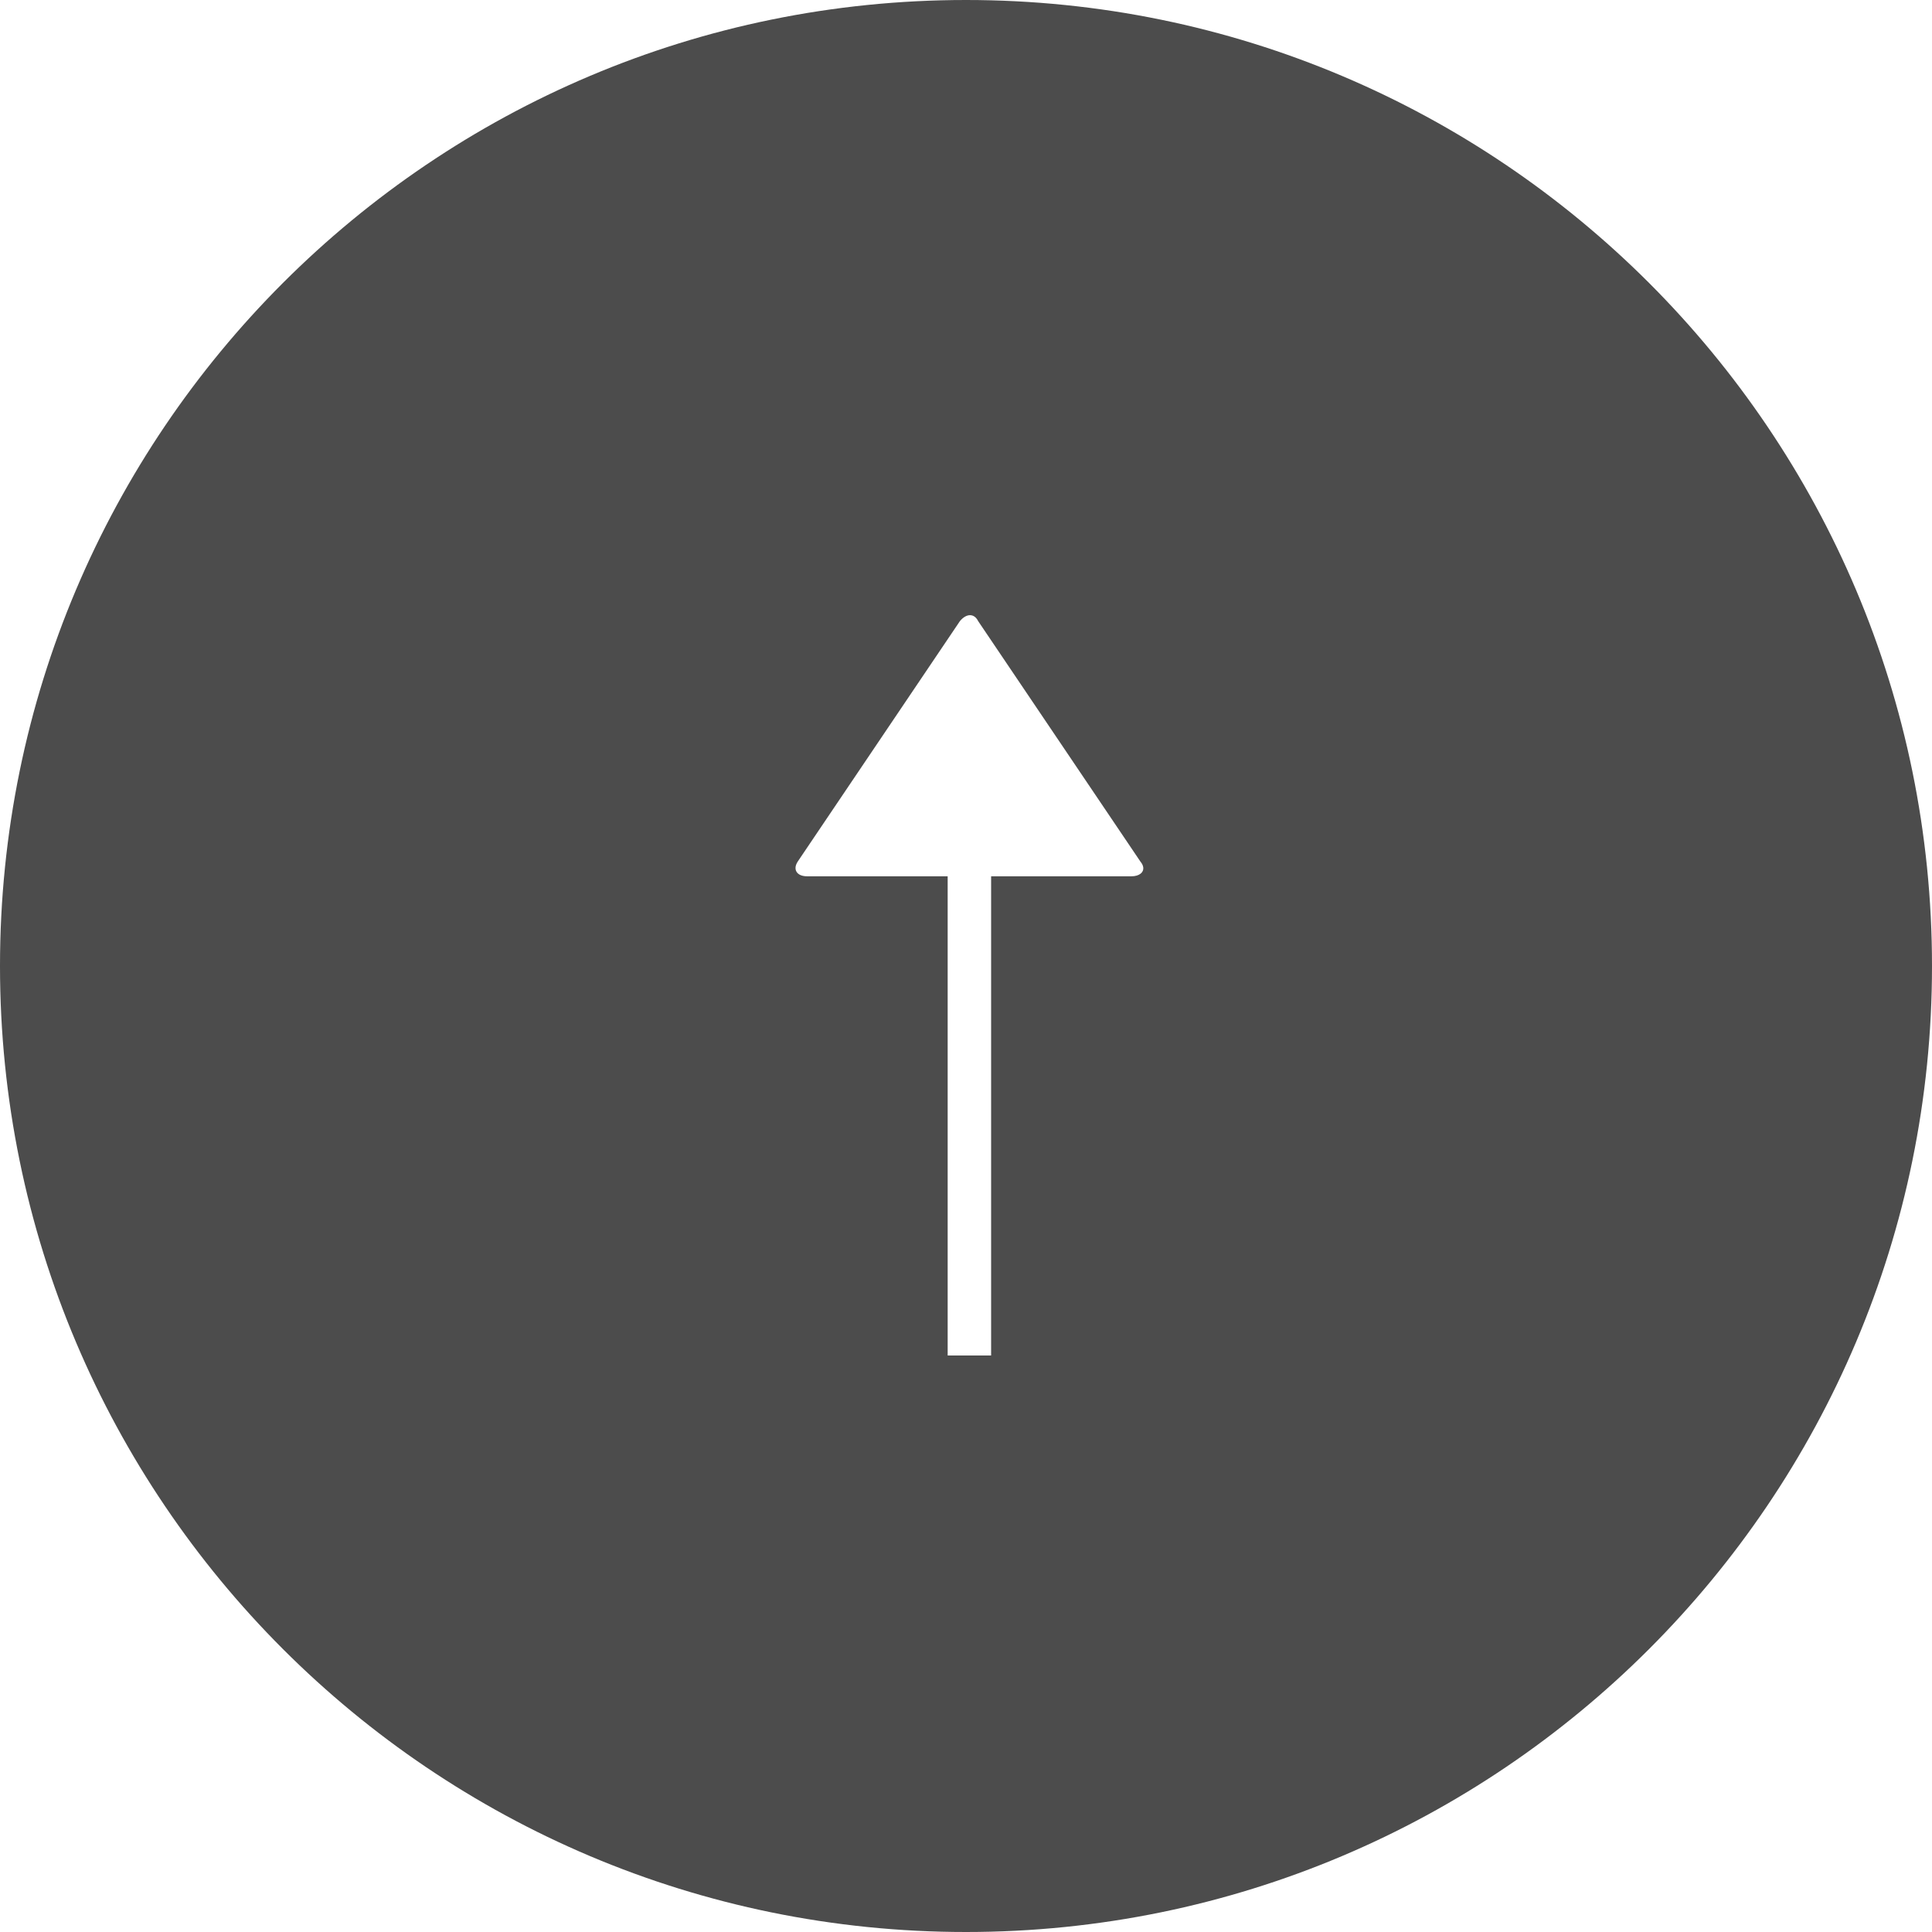
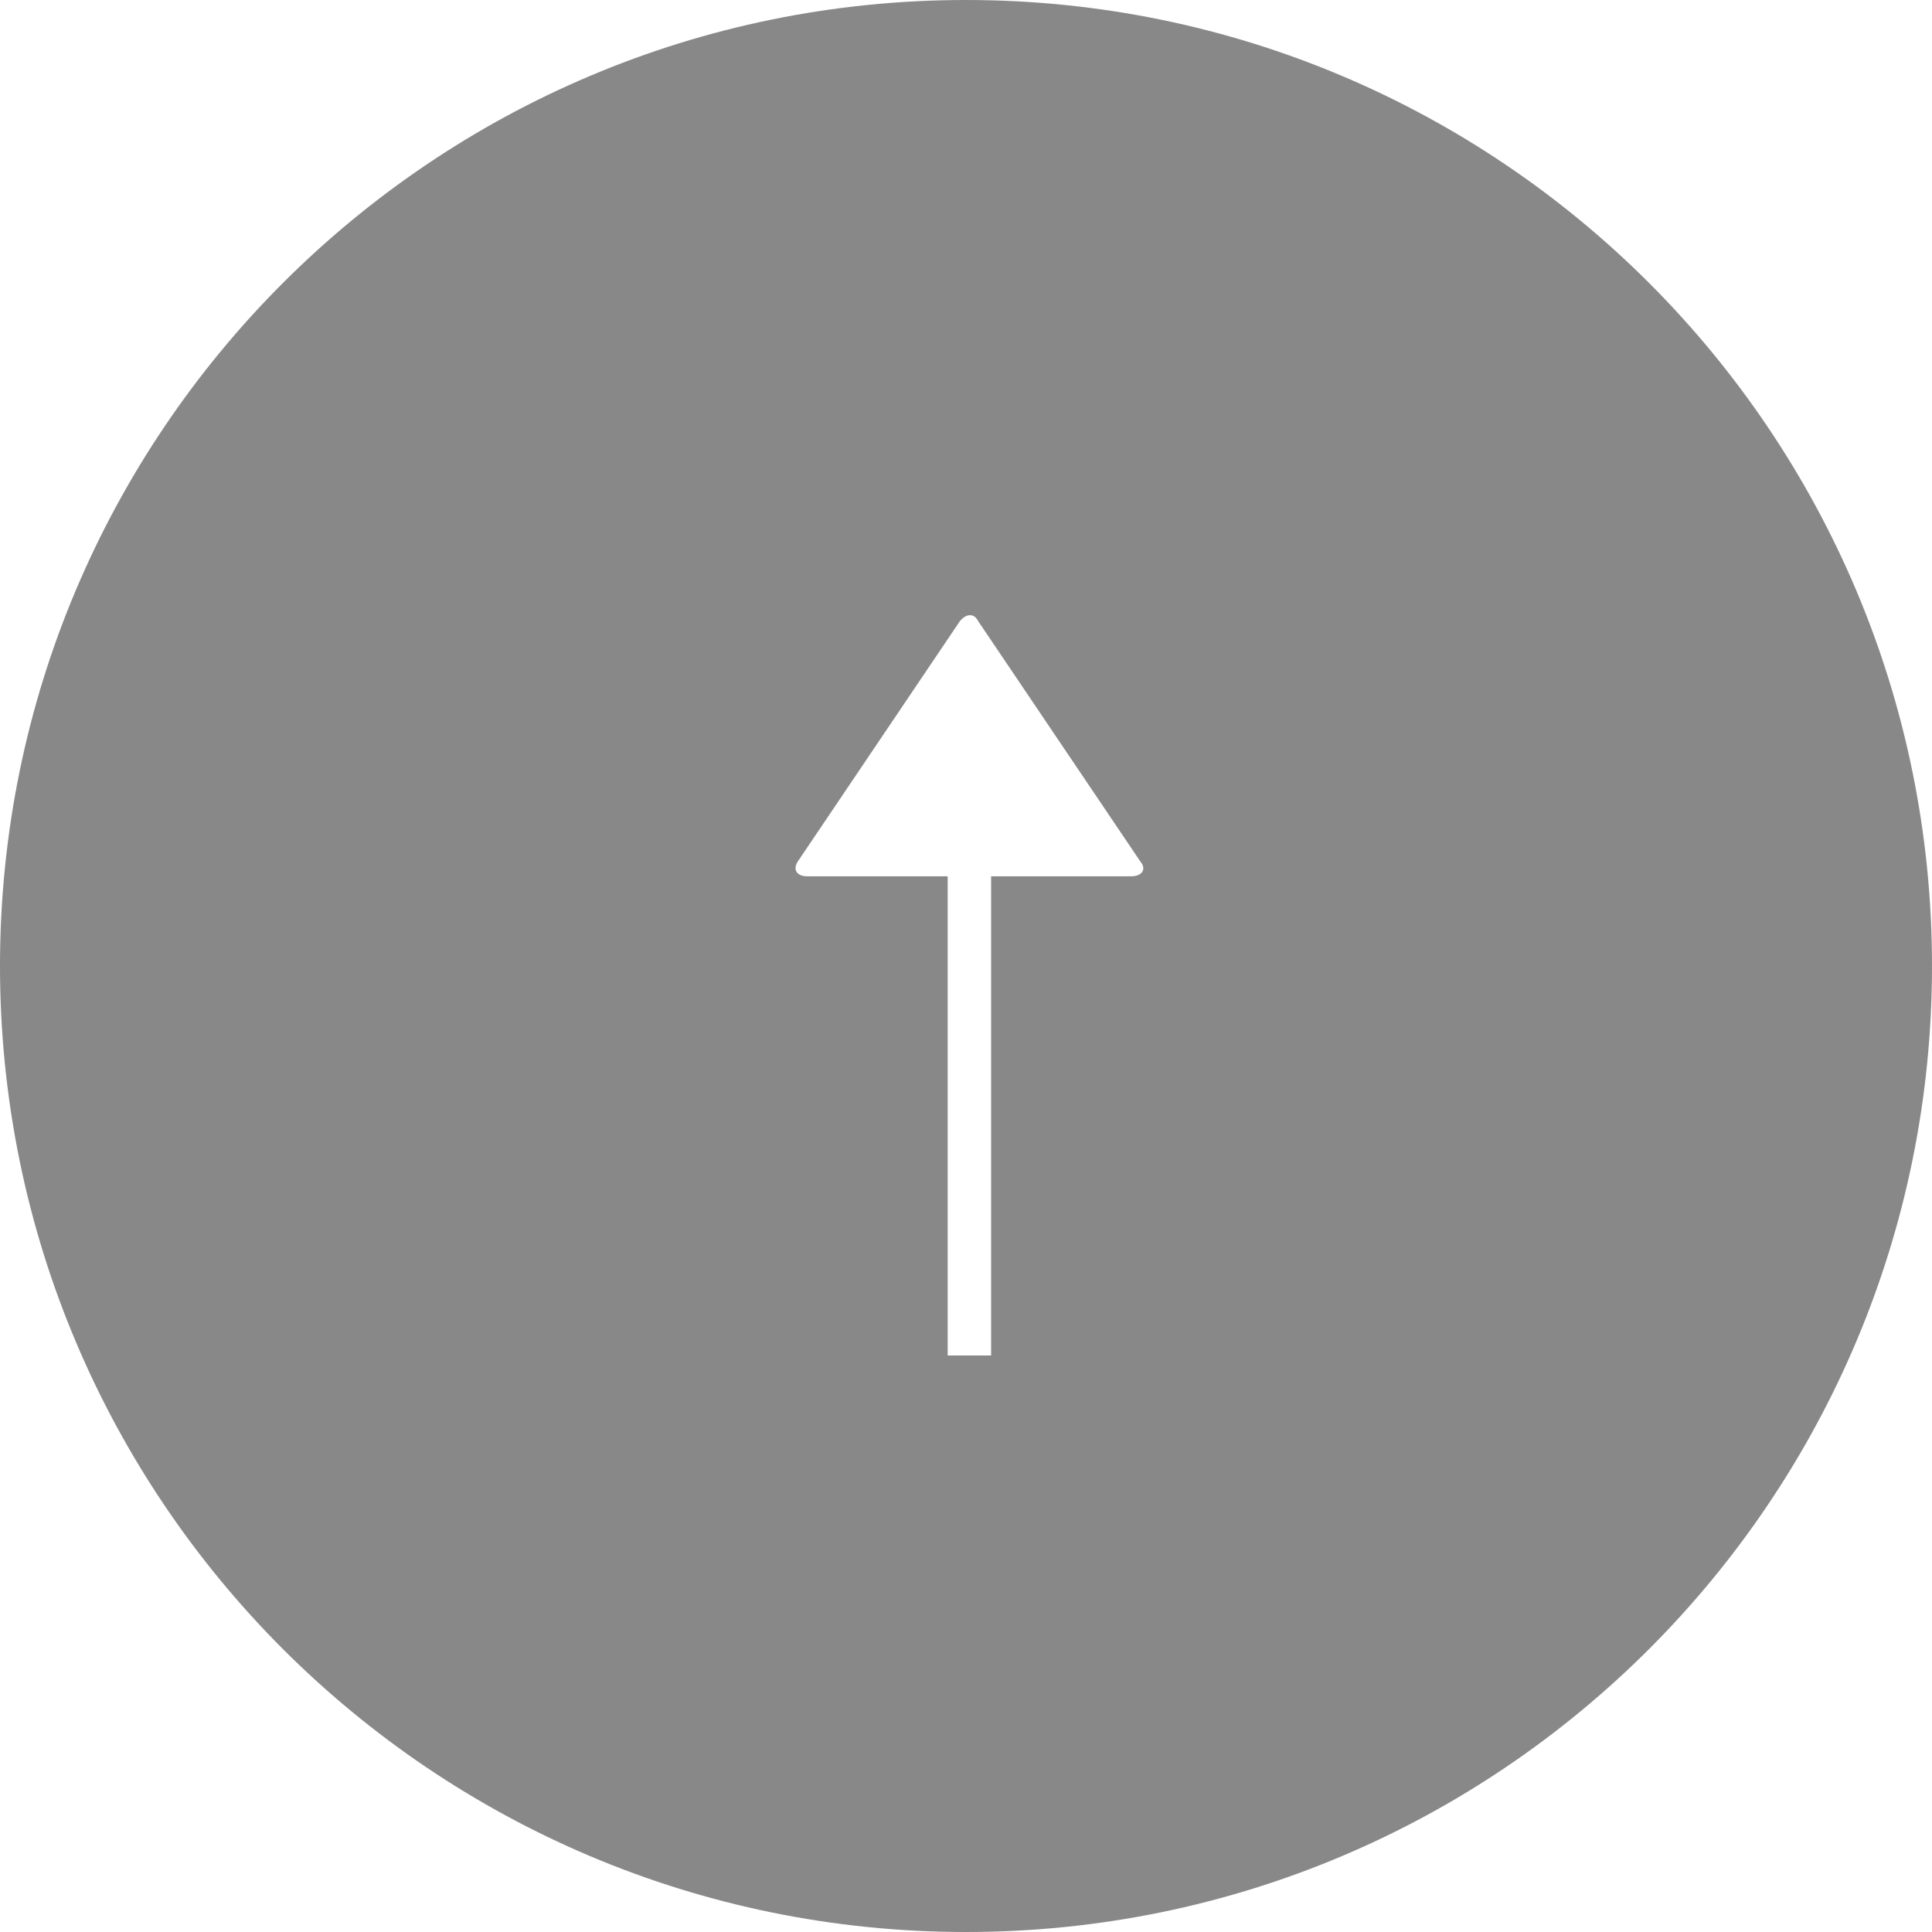
<svg xmlns="http://www.w3.org/2000/svg" width="51px" height="51px" viewBox="0 0 51 51" version="1.1">
  <defs />
  <g id="Desktop" stroke="none" stroke-width="1" fill="none" fill-rule="evenodd" opacity="0.7">
-     <g id="1680_ST_Produkt_CAS_V3@2x" transform="translate(-1529, -5189)" fill="#000000">
+     <g id="1680_ST_Produkt_CAS_V3@2x" transform="translate(-1529, -5189)" fill="#555555">
      <g id="top-link" transform="translate(1529, 5189)">
        <path d="M25.5,51 C39.583,51 51,39.583 51,25.5 C51,11.417 39.583,0 25.5,0 C11.417,0 -1.77635684e-15,11.417 -1.77635684e-15,25.5 C-1.77635684e-15,39.583 11.417,51 25.5,51 Z M26.163,23.132 L29.868,23.132 C30.073,23.132 30.199,23.029 30.178,22.891 C30.171,22.845 30.147,22.794 30.103,22.742 L25.821,16.396 C25.718,16.187 25.512,16.187 25.339,16.396 L21.059,22.742 C20.922,22.949 21.03,23.132 21.306,23.132 L25.016,23.132 L25.016,35.781 L26.163,35.781 L26.163,23.132 Z" id="Combined-Shape" />
      </g>
    </g>
  </g>
</svg>
